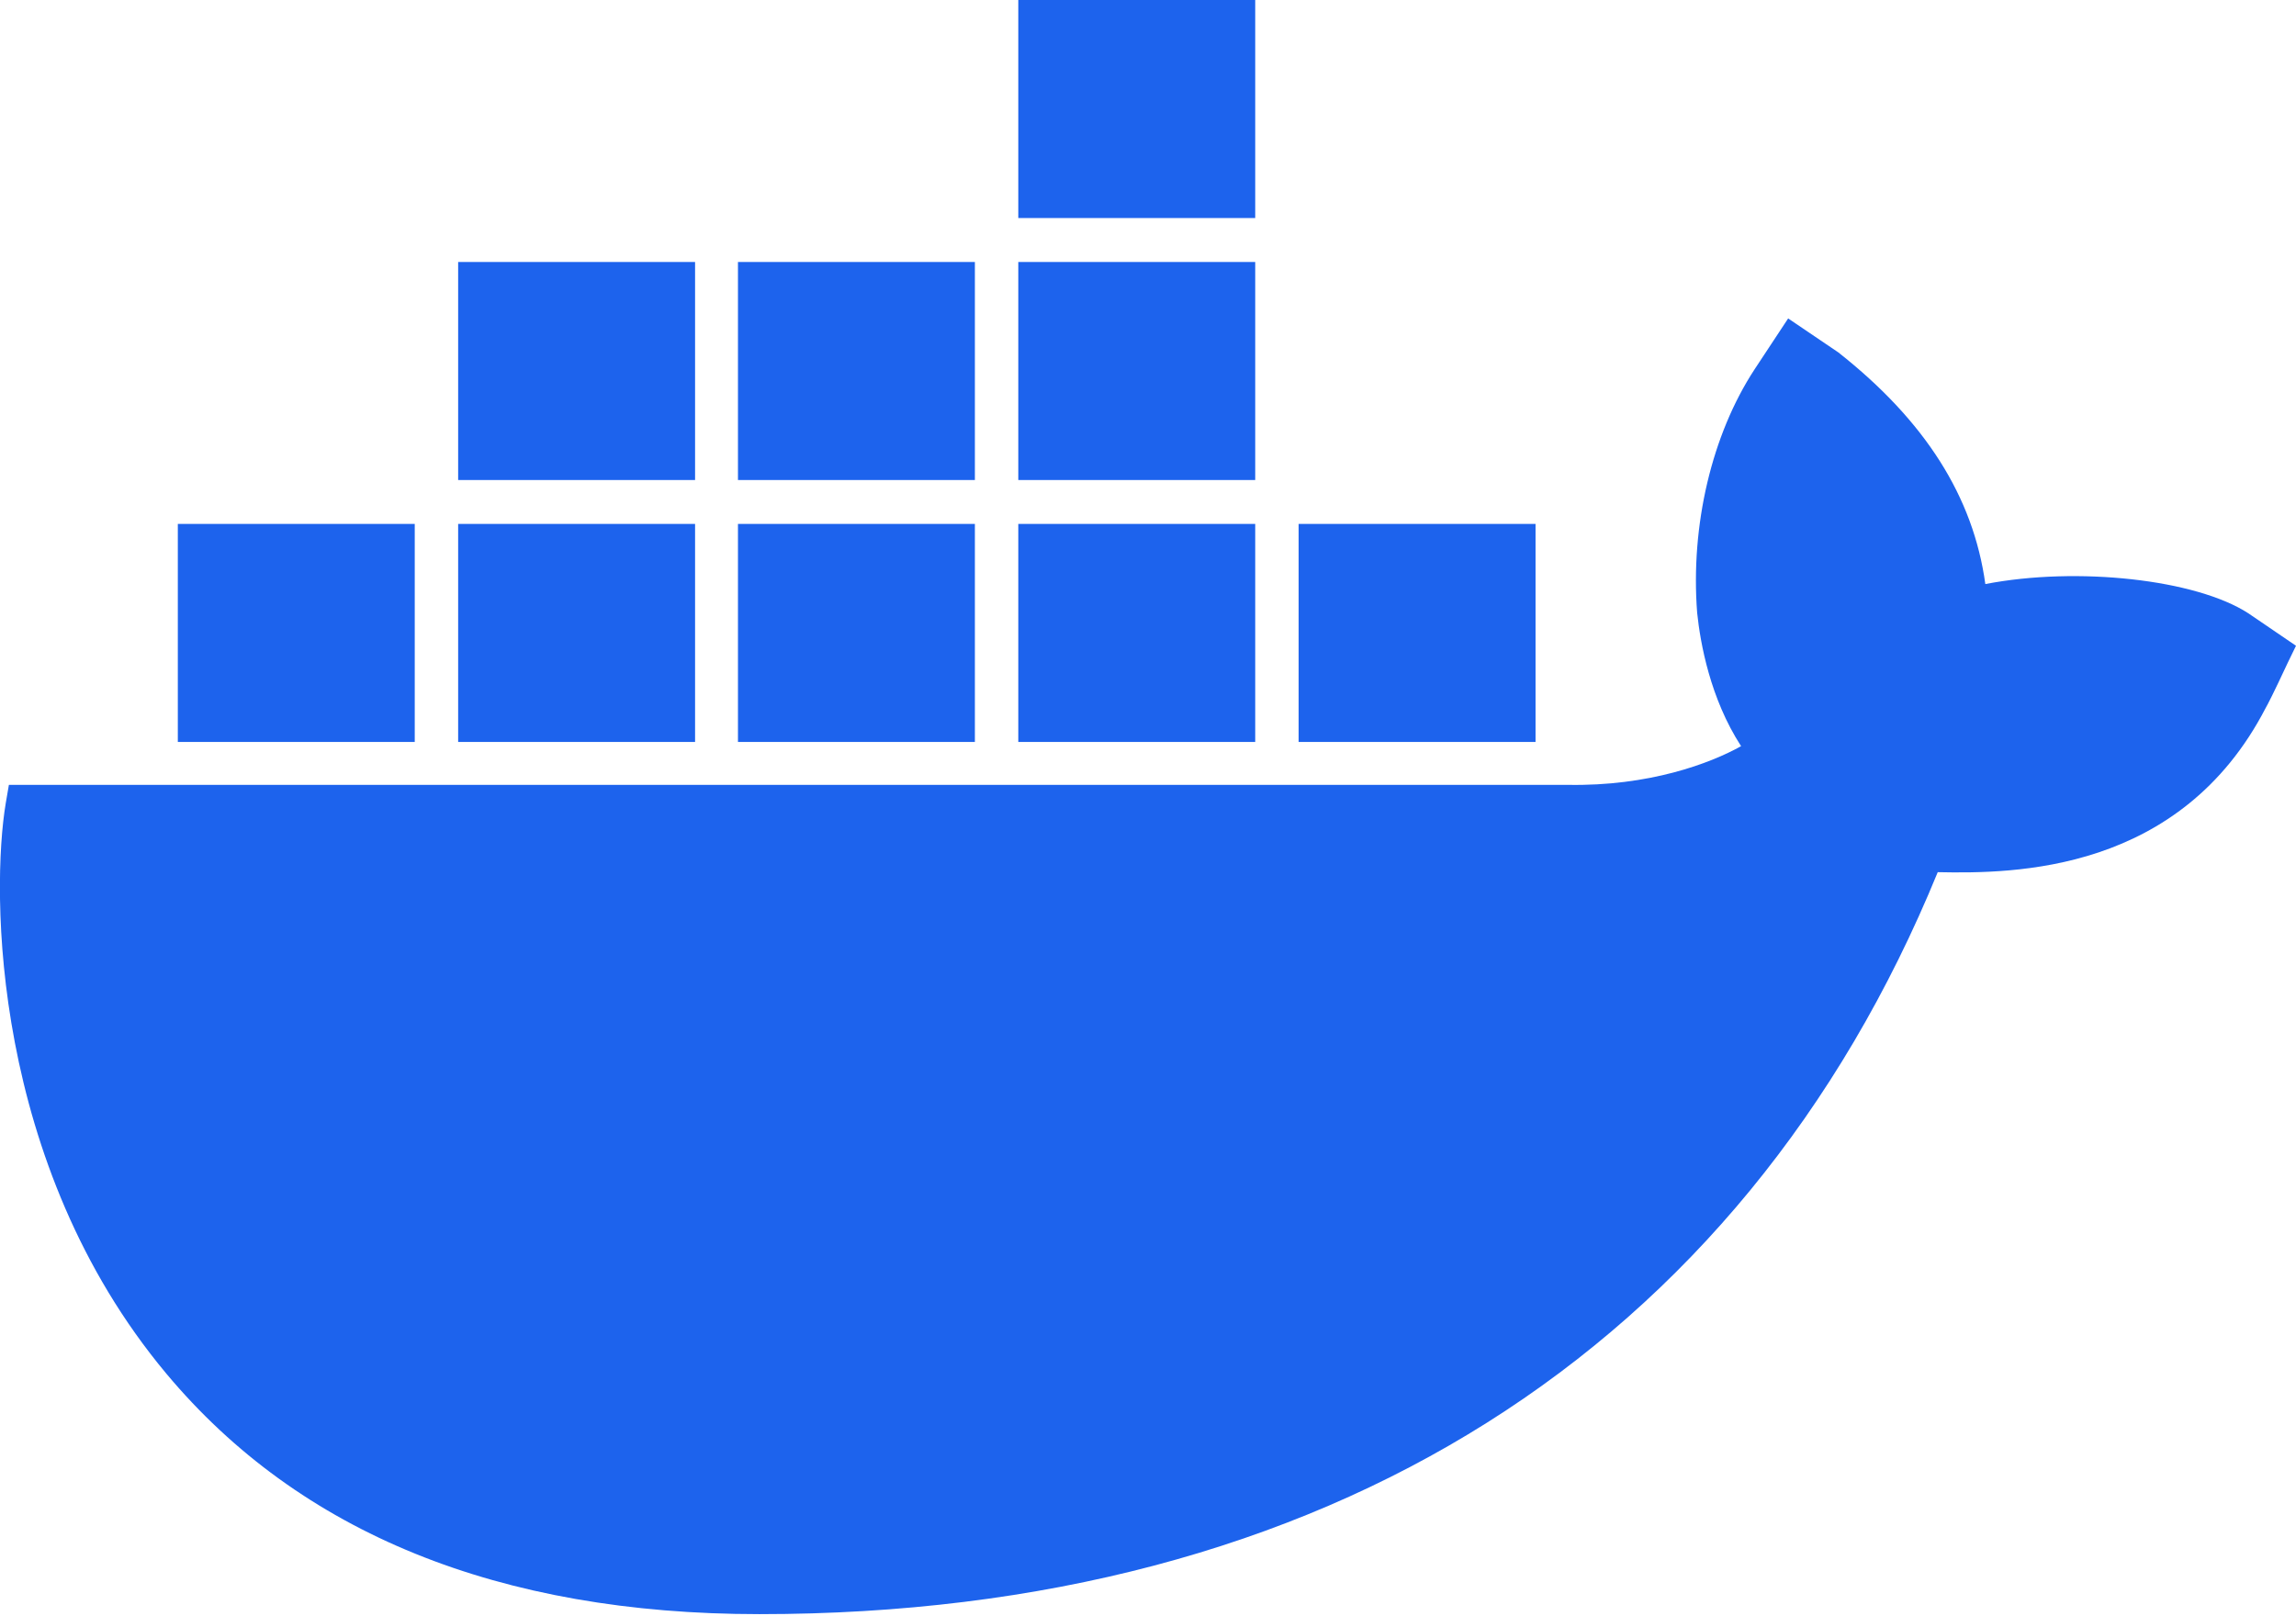
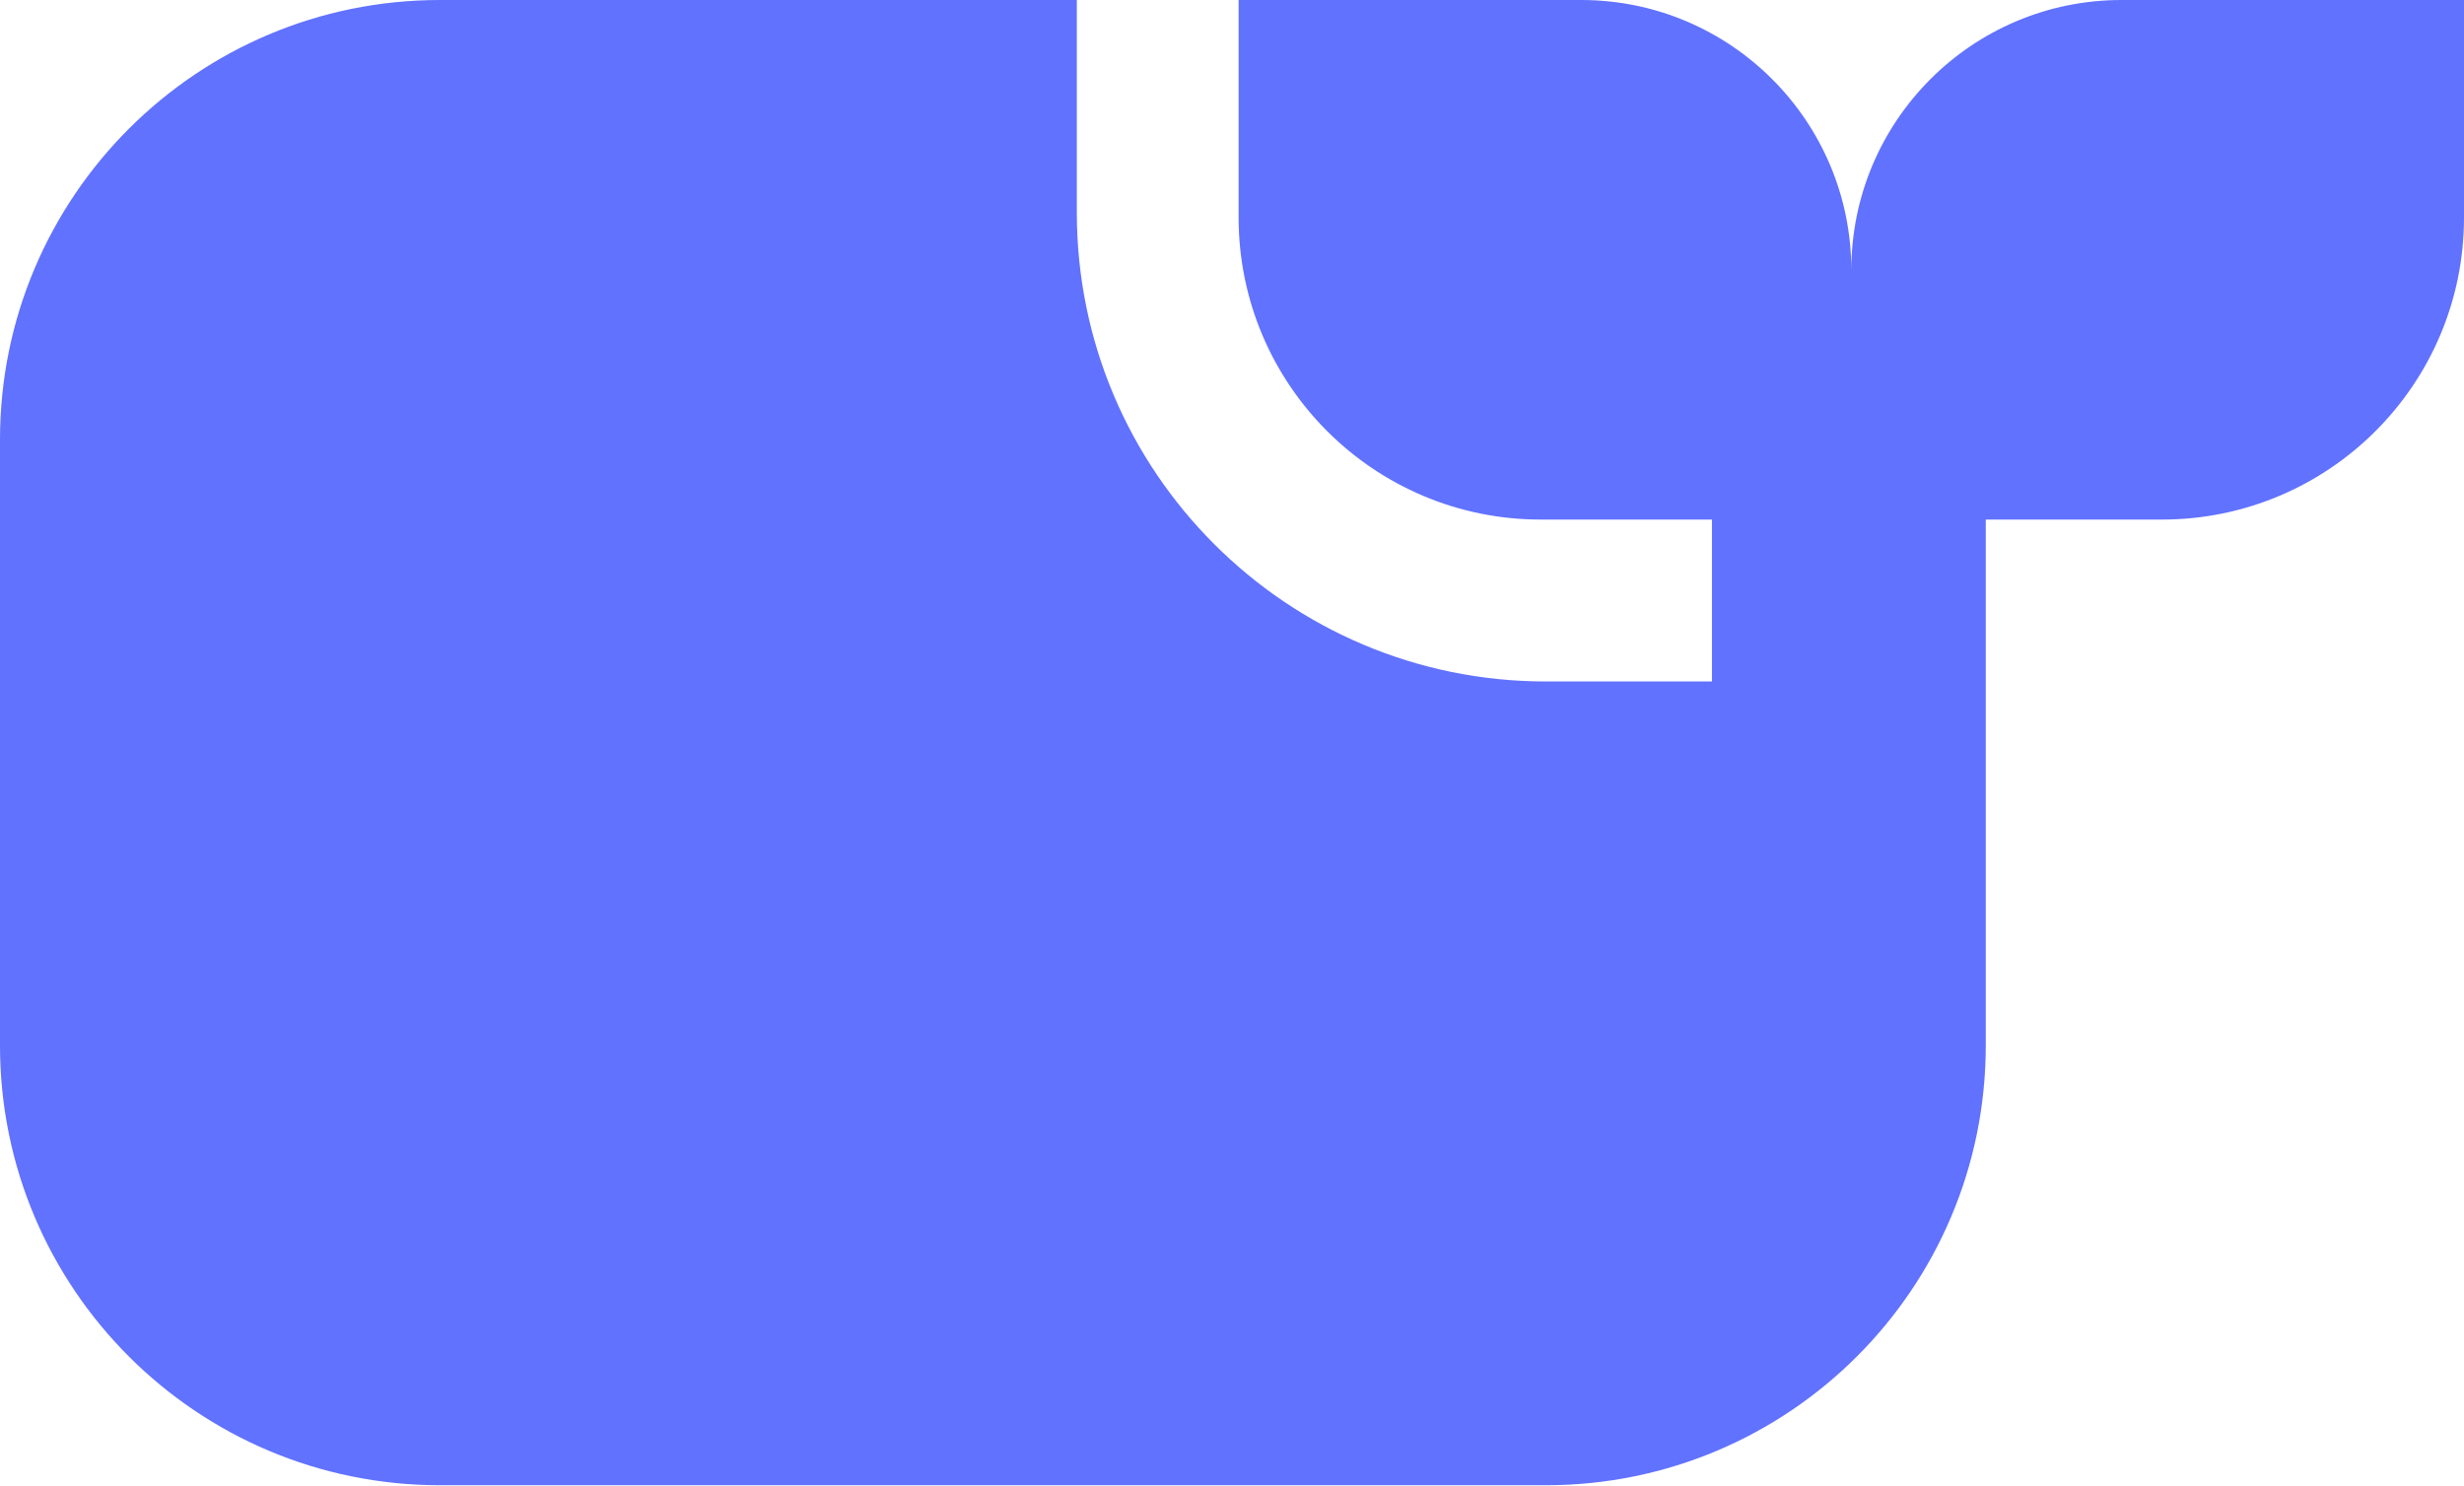
- <svg xmlns="http://www.w3.org/2000/svg" version="1.1" id="Layer_1" x="0px" y="0px" viewBox="0 0 439 309" style="enable-background:new 0 0 439 309;" xml:space="preserve">
-   <style type="text/css">
- 	.st0{fill:#1D63ED;}
- </style>
-   <path class="st0" d="M379.6,111.7c-2.3-16.7-11.5-31.2-28.1-44.3l-9.6-6.5l-6.4,9.7c-8.2,12.5-12.3,29.9-11,46.6  c0.6,5.8,2.5,16.4,8.4,25.5c-5.9,3.3-17.6,7.7-33.2,7.4H1.7l-0.6,3.5c-2.8,16.7-2.8,69,30.7,109.1c25.5,30.5,63.6,46,113.4,46  c108,0,187.8-50.3,225.3-141.9c14.7,0.3,46.4,0.1,62.7-31.4c0.4-0.7,1.4-2.6,4.2-8.6l1.6-3.3l-9.1-6.2  C419.9,110.8,397.2,108.3,379.6,111.7L379.6,111.7z M240,0h-45.3v41.7H240V0z M240,50.1h-45.3v41.7H240V50.1z M186.4,50.1h-45.3  v41.7h45.3V50.1z M132.9,50.1H87.6v41.7h45.3V50.1z M79.3,100.2H34v41.7h45.3V100.2z M132.9,100.2H87.6v41.7h45.3V100.2z   M186.4,100.2h-45.3v41.7h45.3V100.2z M240,100.2h-45.3v41.7H240V100.2z M293.6,100.2h-45.3v41.7h45.3V100.2z" />
+ <svg xmlns="http://www.w3.org/2000/svg" viewBox="0 0 1251.74 754.67">
+   <path fill="#6172FF" d="m1077.76 0c-75.81 0-137.27 61.46-137.27 137.27-.01-75.81-61.47-137.27-137.28-137.27h-173.98v110.51c0 84.77 68.72 153.49 153.49 153.49h86.97v82.26h-84.37c-131.59 0-238.28-106.66-238.28-238.25v-108.01h-323.58c-123.42 0-223.46 100.03-223.46 223.43v307.8c0 123.4 100.04 223.43 223.46 223.43h561.87c123.42 0 223.46-100.03 223.46-223.43v-267.23h89.46c84.77 0 153.49-68.72 153.49-153.49v-110.51z" />
</svg>
